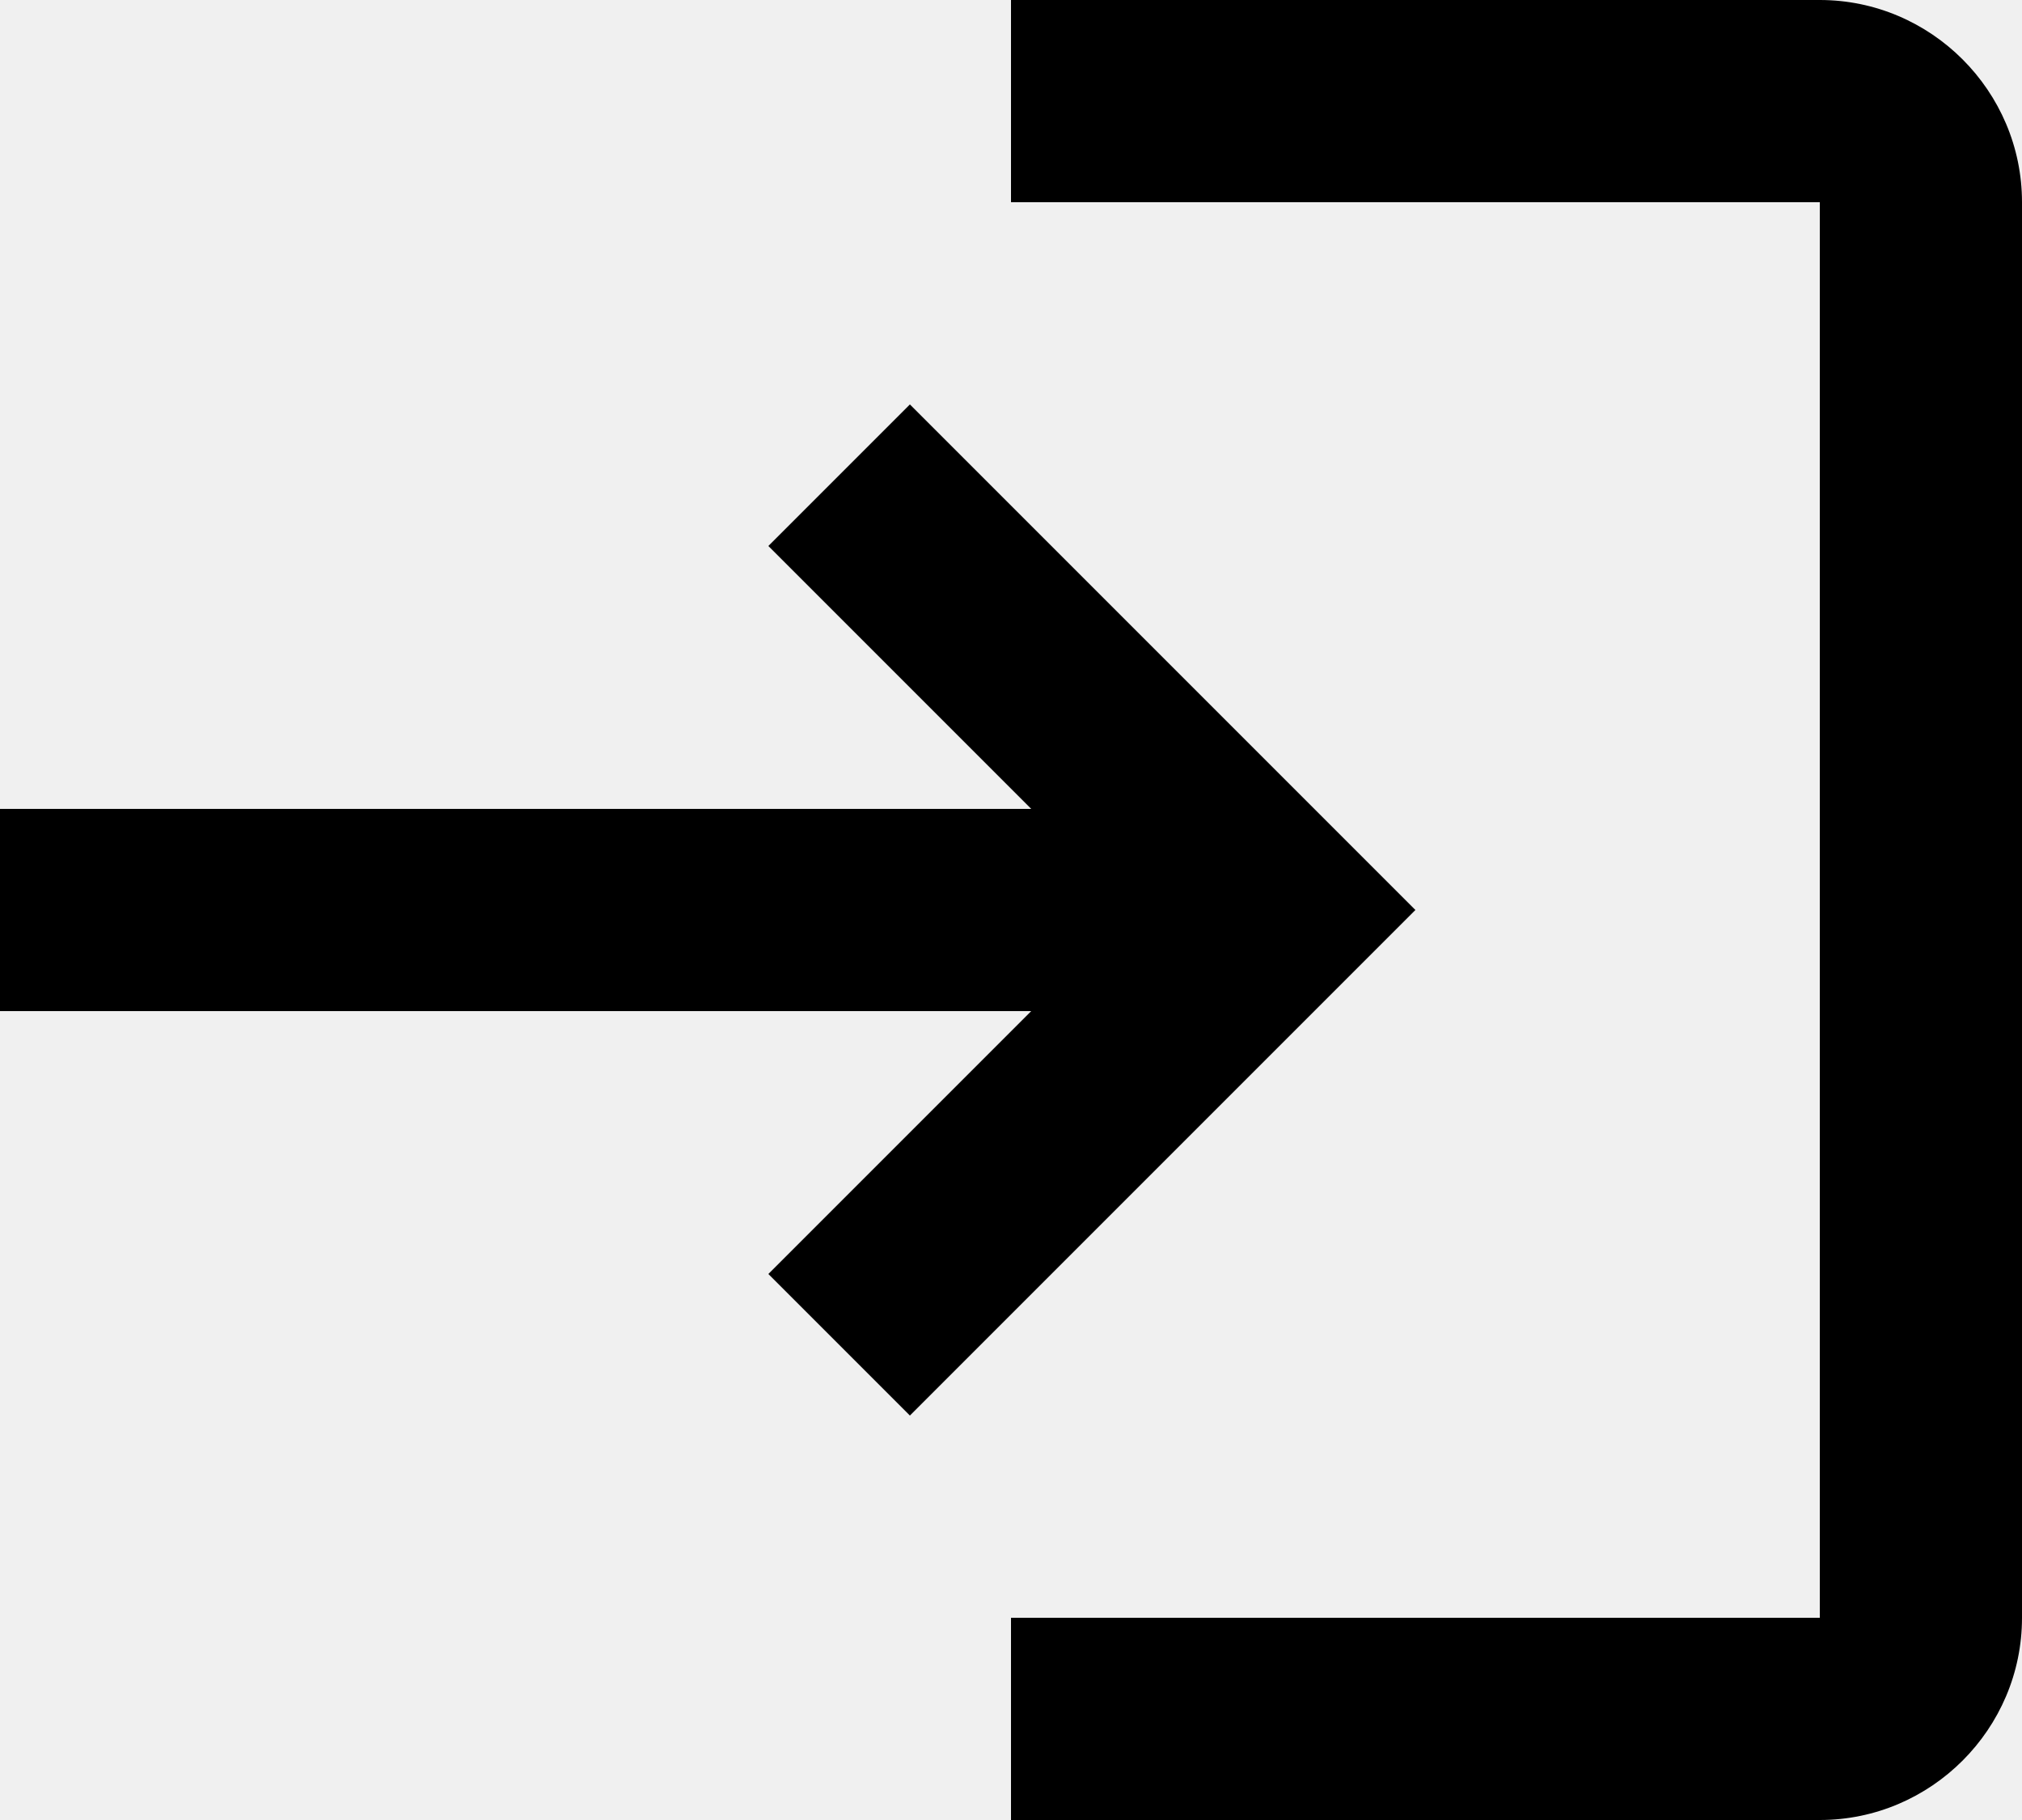
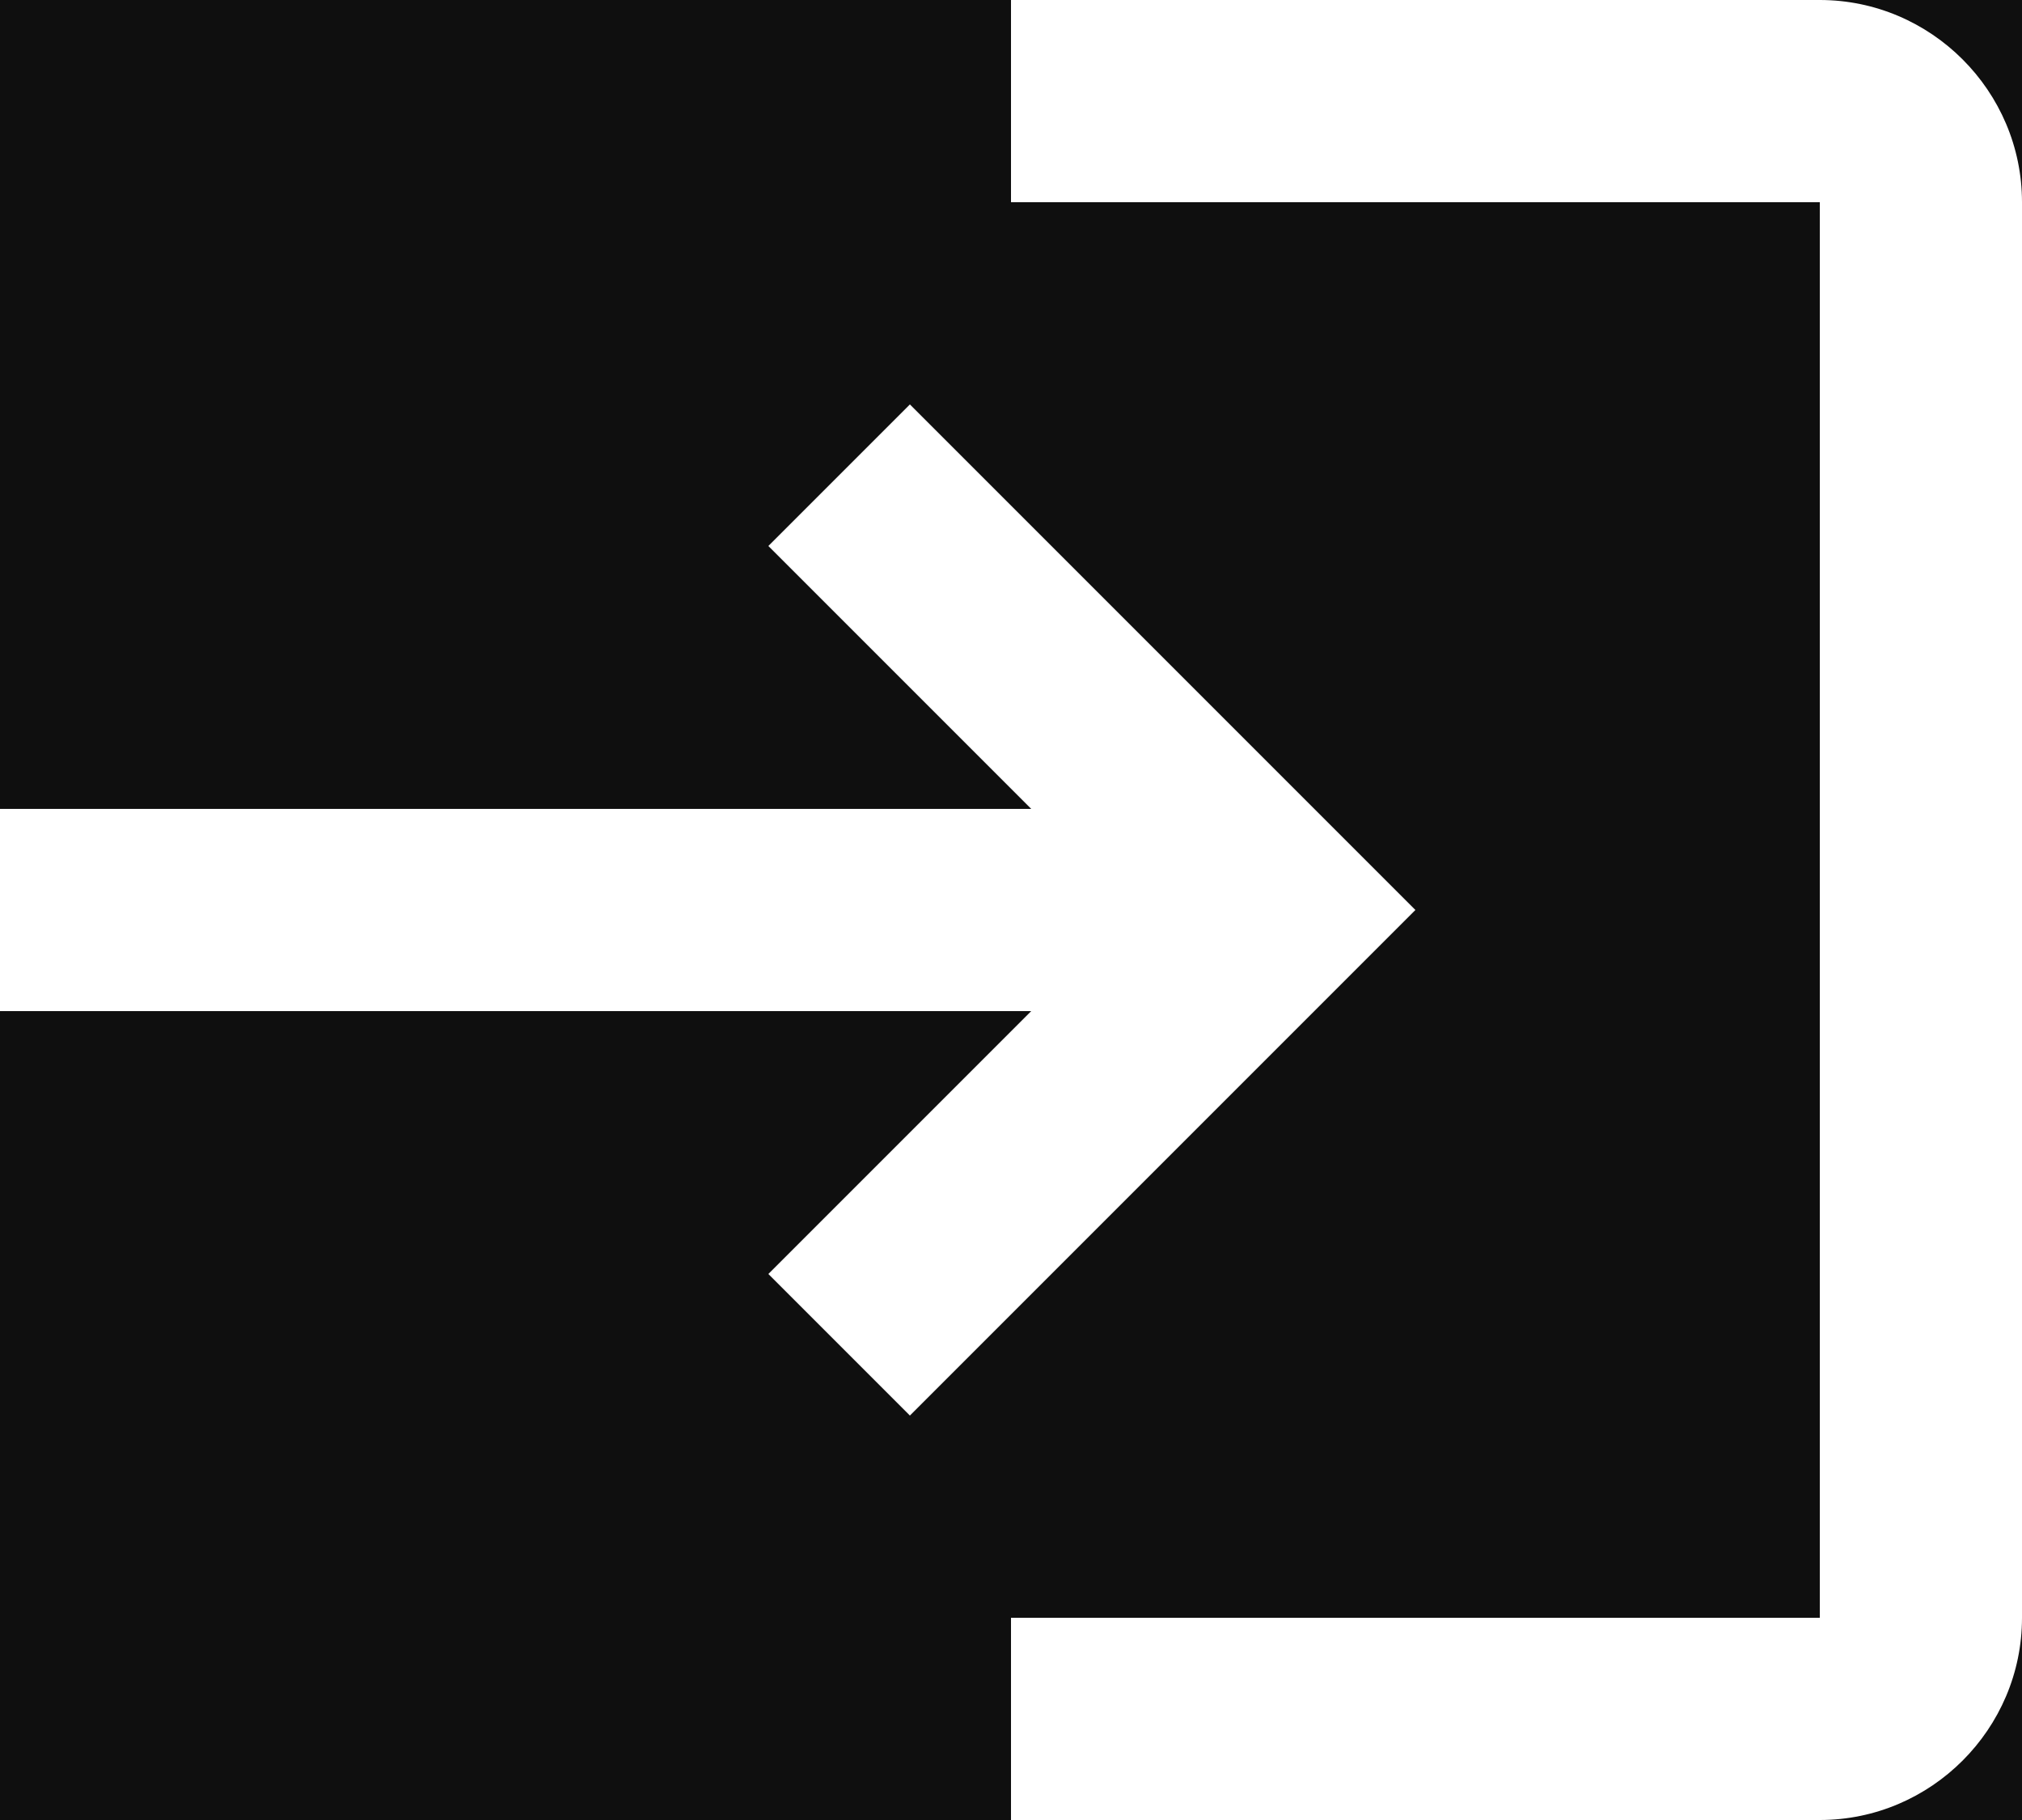
<svg xmlns="http://www.w3.org/2000/svg" width="20" height="18" viewBox="0 0 20 18" fill="none">
-   <path d="M9 4L7.6 5.4L10.2 8H0V10H10.2L7.6 12.6L9 14L14 9L9 4ZM18 16H10V18H18C19.1 18 20 17.1 20 16V2C20 0.9 19.1 0 18 0H10V2H18V16Z" fill="black" />
+   <rect width="20" height="18" fill="#1E1E1E" />
+   <g clip-path="url(#clip0_1_2294)">
+     <rect width="360" height="1778" transform="translate(-18 -21)" fill="#F4F5F7" />
+     <rect width="360" height="60" transform="translate(-18 -21)" fill="#0F0F0F" />
+     <g clip-path="url(#clip1_1_2294)">
+       <path d="M9 4L7.6 5.4L10.2 8H0V10H10.2L7.6 12.6L9 14L14 9L9 4ZM18 16H10V18H18C19.1 18 20 17.1 20 16V2C20 0.9 19.1 0 18 0H10V2H18V16Z" fill="white" />
+     </g>
+   </g>
+   <defs>
+     <clipPath id="clip0_1_2294">
+       <rect width="360" height="1778" fill="white" transform="translate(-18 -21)" />
+     </clipPath>
+     <clipPath id="clip1_1_2294">
+       <rect width="24" height="24" fill="white" transform="translate(-2 -3)" />
+     </clipPath>
+   </defs>
</svg>
